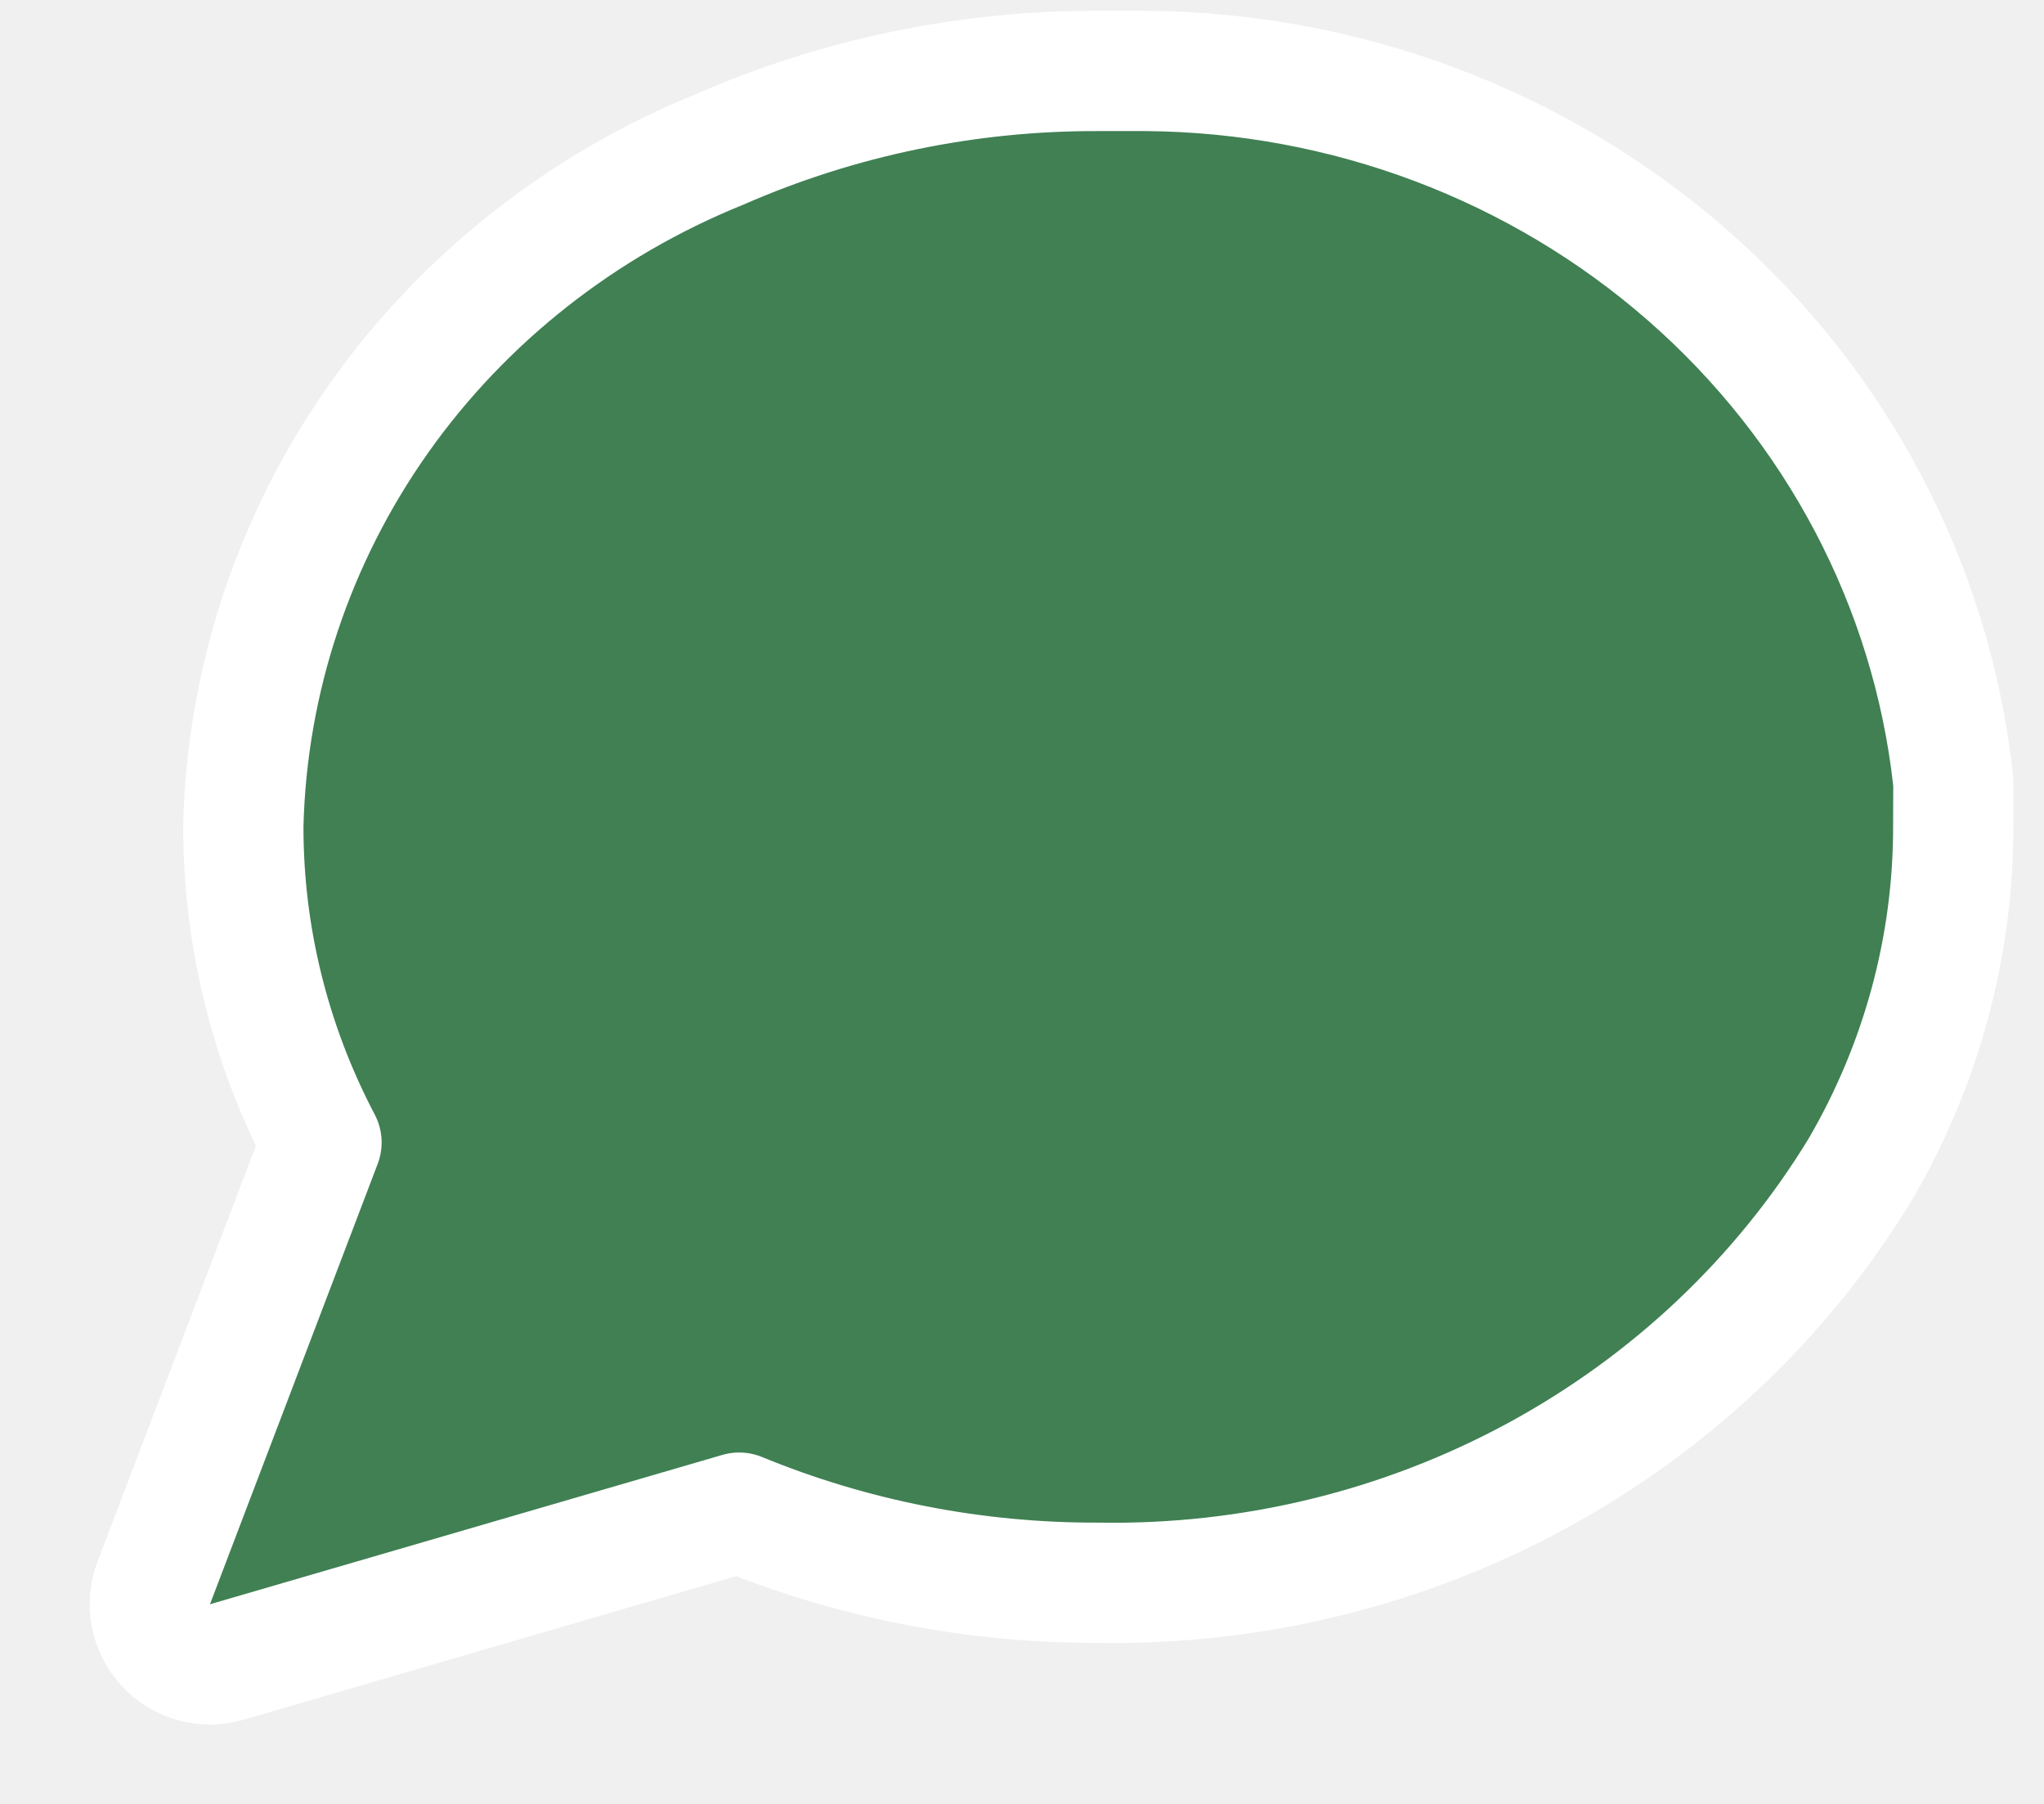
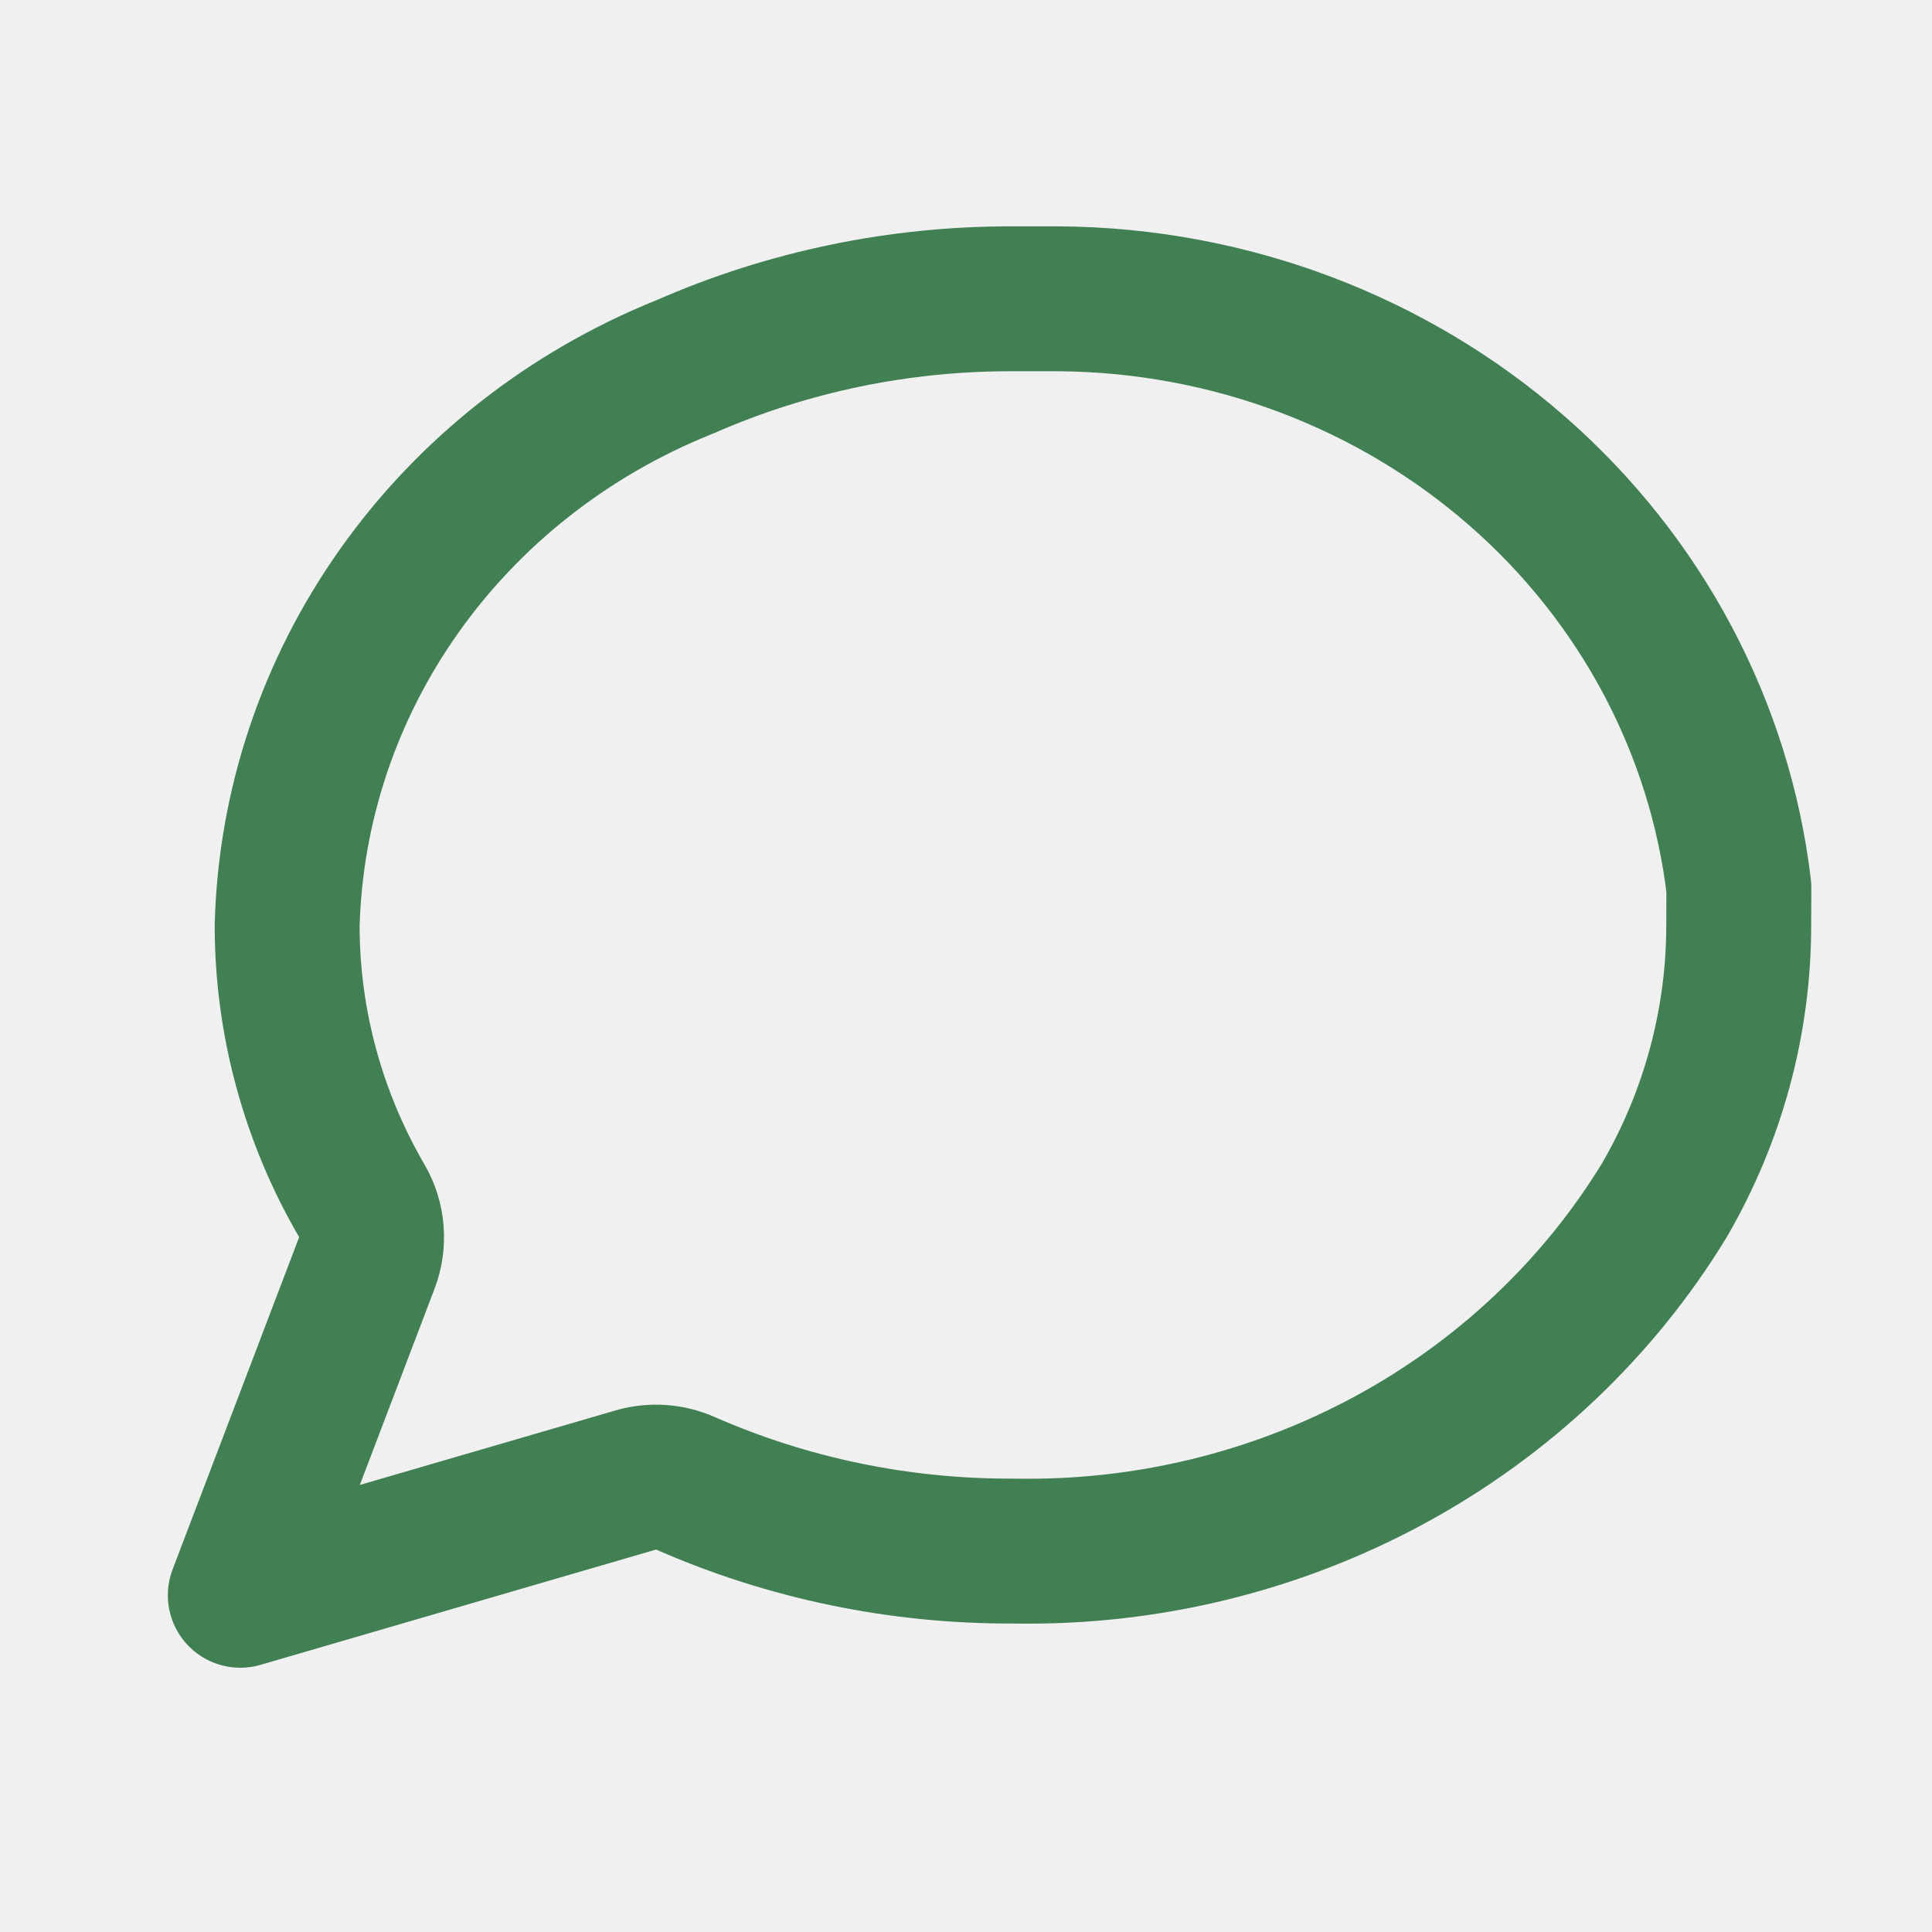
- <svg xmlns="http://www.w3.org/2000/svg" fill="none" height="15" viewBox="0 0 17 15" width="17">
-   <path d="m15.473 9.721v0l.005-.008c.503-.865.768-1.843.767-2.838 0-0 0-.001 0-.001l.001-.339c0-.019-.001-.038-.003-.057-.18-1.614-.967-3.104-2.206-4.188-1.239-1.084-2.843-1.688-4.508-1.7v-0h-.004-.388c-1.086-.004-2.16.218-3.151.652-1.145.464-2.13 1.24-2.834 2.235-.705.998-1.098 2.174-1.128 3.385h-0l-0.0.012c-.001.915.223 1.814.65 2.626l-1.395 3.662c-.068.177-.029.378.1.517.129.14.325.194.507.141l4.262-1.242c.943.388 1.958.586 2.983.583 1.274.022 2.531-.283 3.645-.886 1.115-.604 2.046-1.484 2.697-2.553z" fill="#408053" stroke="#fff" stroke-linecap="round" stroke-linejoin="round" />
+ <svg xmlns="http://www.w3.org/2000/svg" fill="none" height="24" viewBox="0 0 24 24" width="24">
+   <path d="m21.599 11.487v.003c.001 1.195-.316 2.373-.923 3.419-.821 1.346-1.998 2.461-3.416 3.229-1.421.769-3.029 1.16-4.66 1.13l-.02-0c-1.404.005-2.792-.282-4.068-.843-.194-.085-.411-.099-.614-.04l-4.913 1.432 1.572-4.128c.097-.254.074-.538-.063-.773-.608-1.045-.926-2.221-.927-3.416.039-1.483.52-2.926 1.39-4.156.872-1.233 2.097-2.2 3.531-2.779.008-.003.016-.007.025-.01 1.276-.56 2.664-.848 4.068-.843h.004.58c2.107.017 4.13.782 5.685 2.142 1.542 1.349 2.516 3.19 2.751 5.174z" stroke="#408053" stroke-linecap="round" stroke-linejoin="round" stroke-width="1.8" />
</svg>
